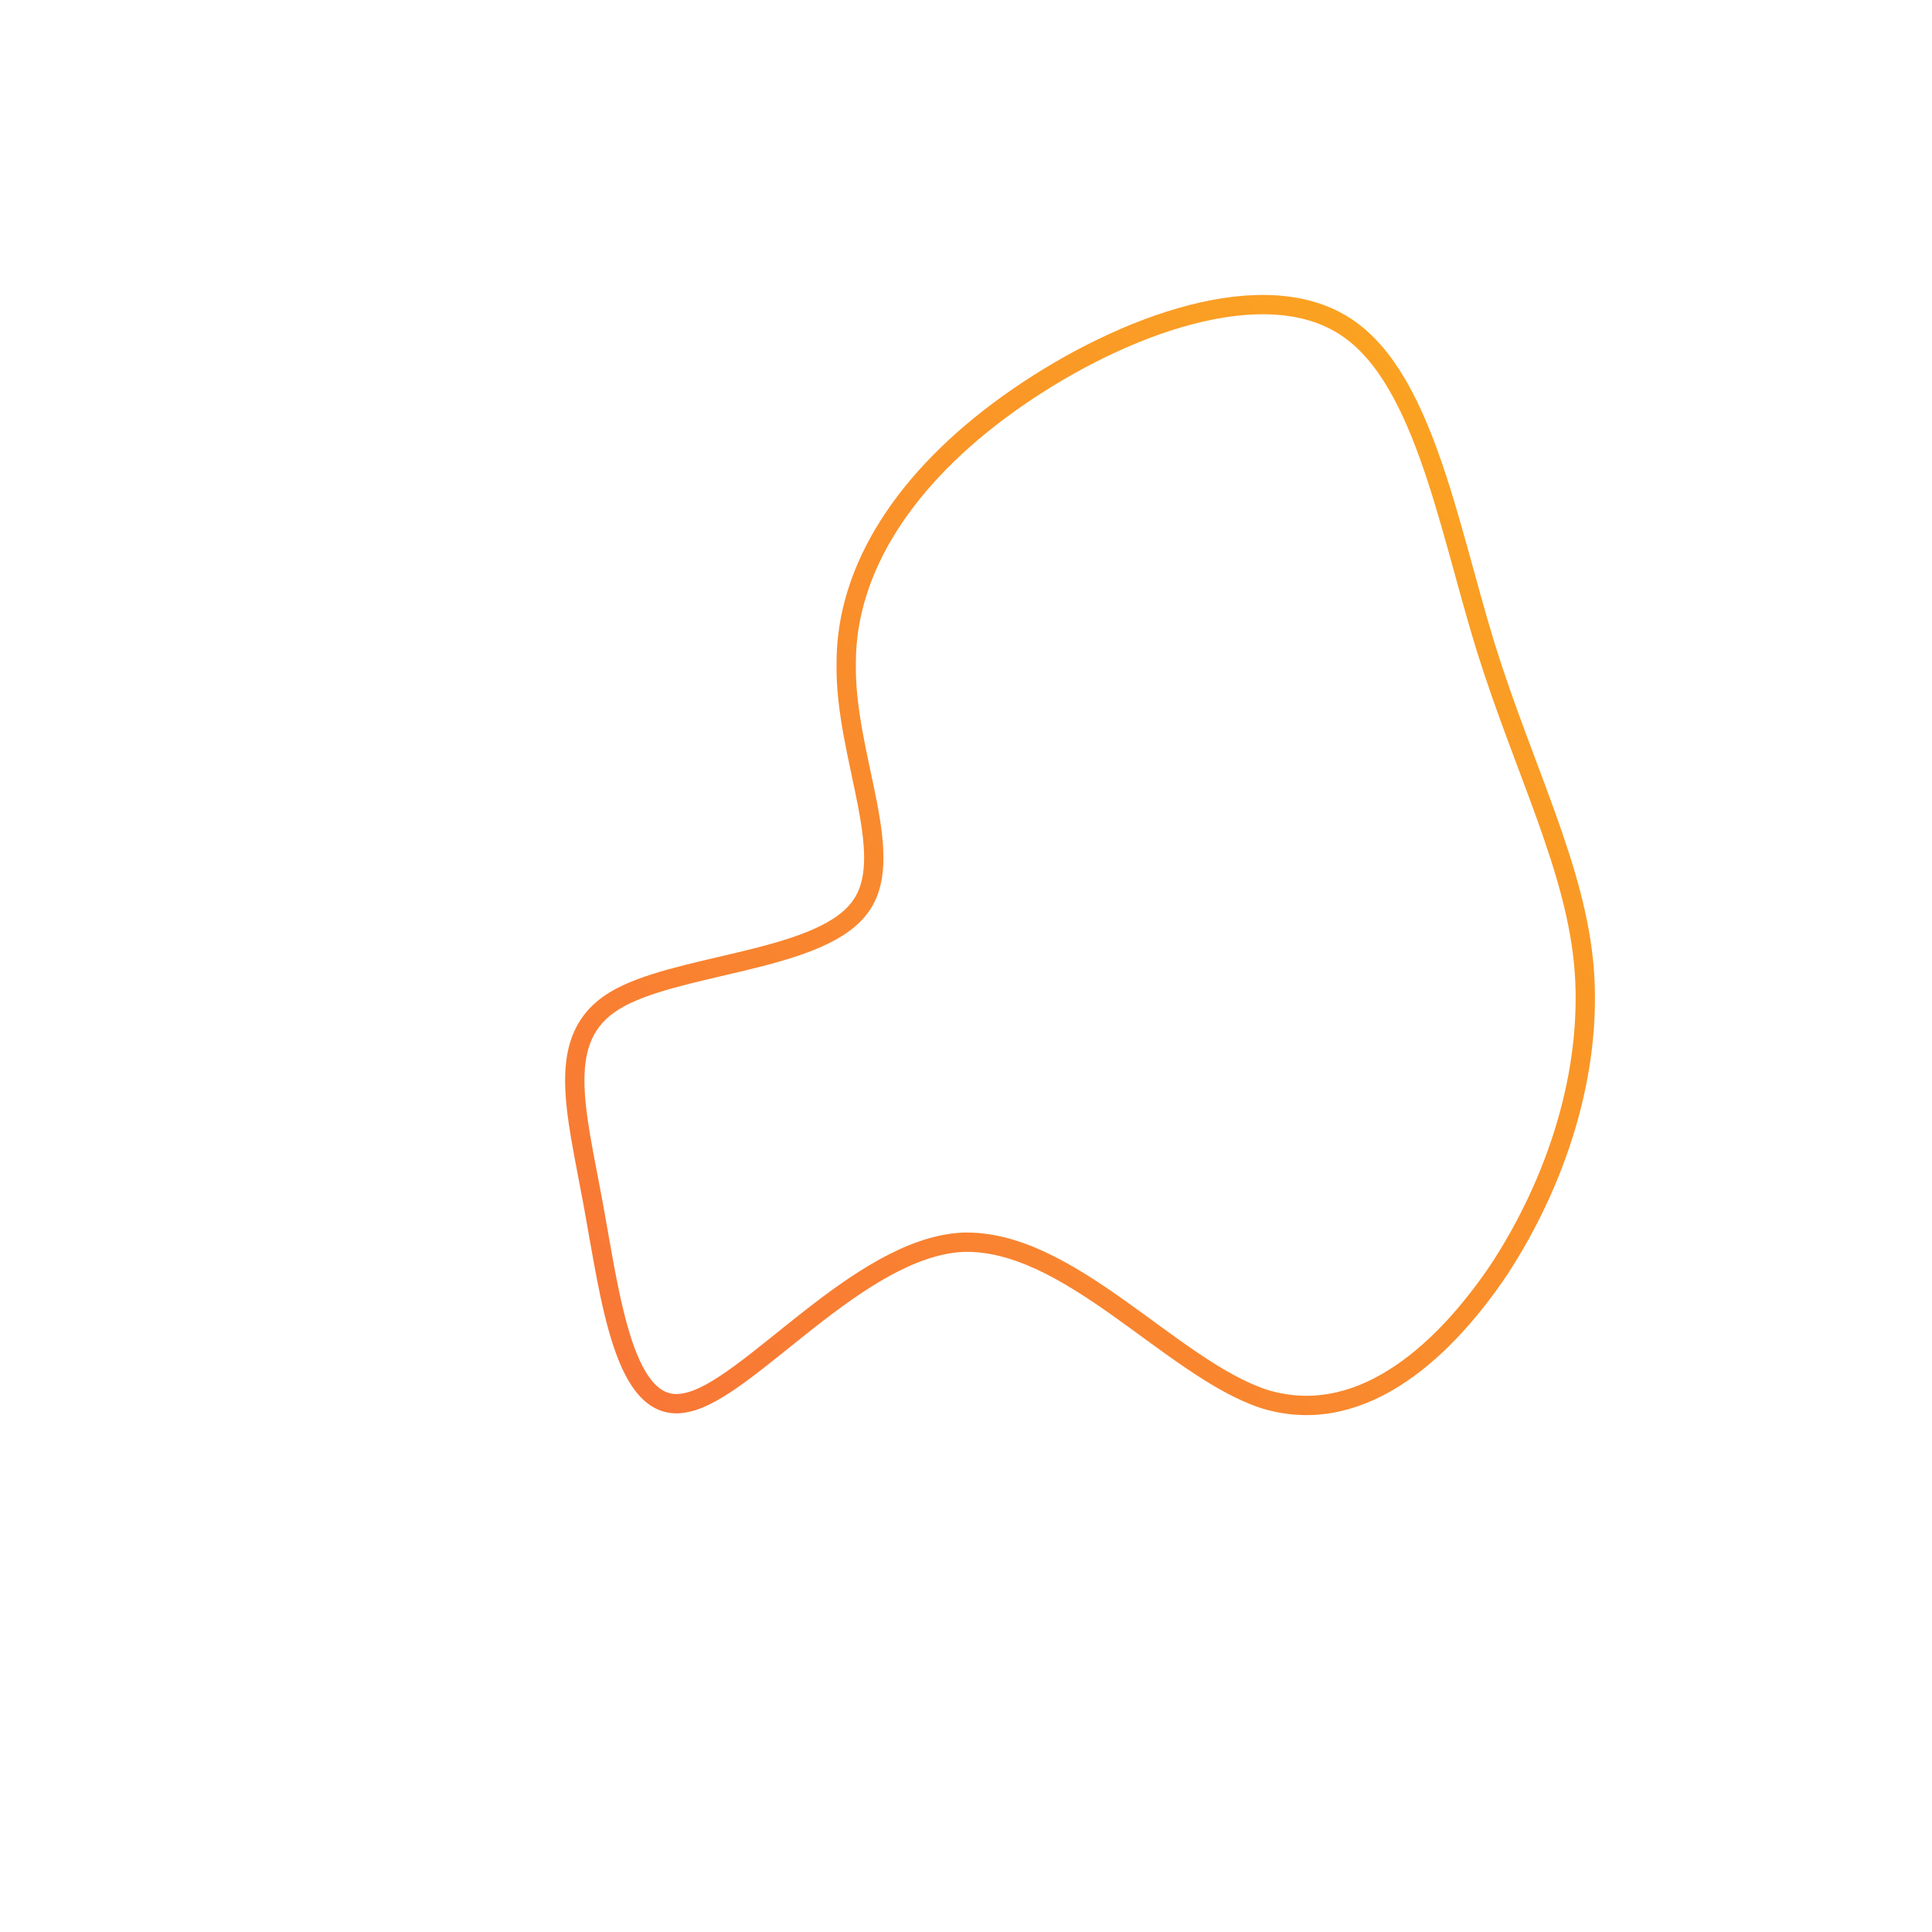
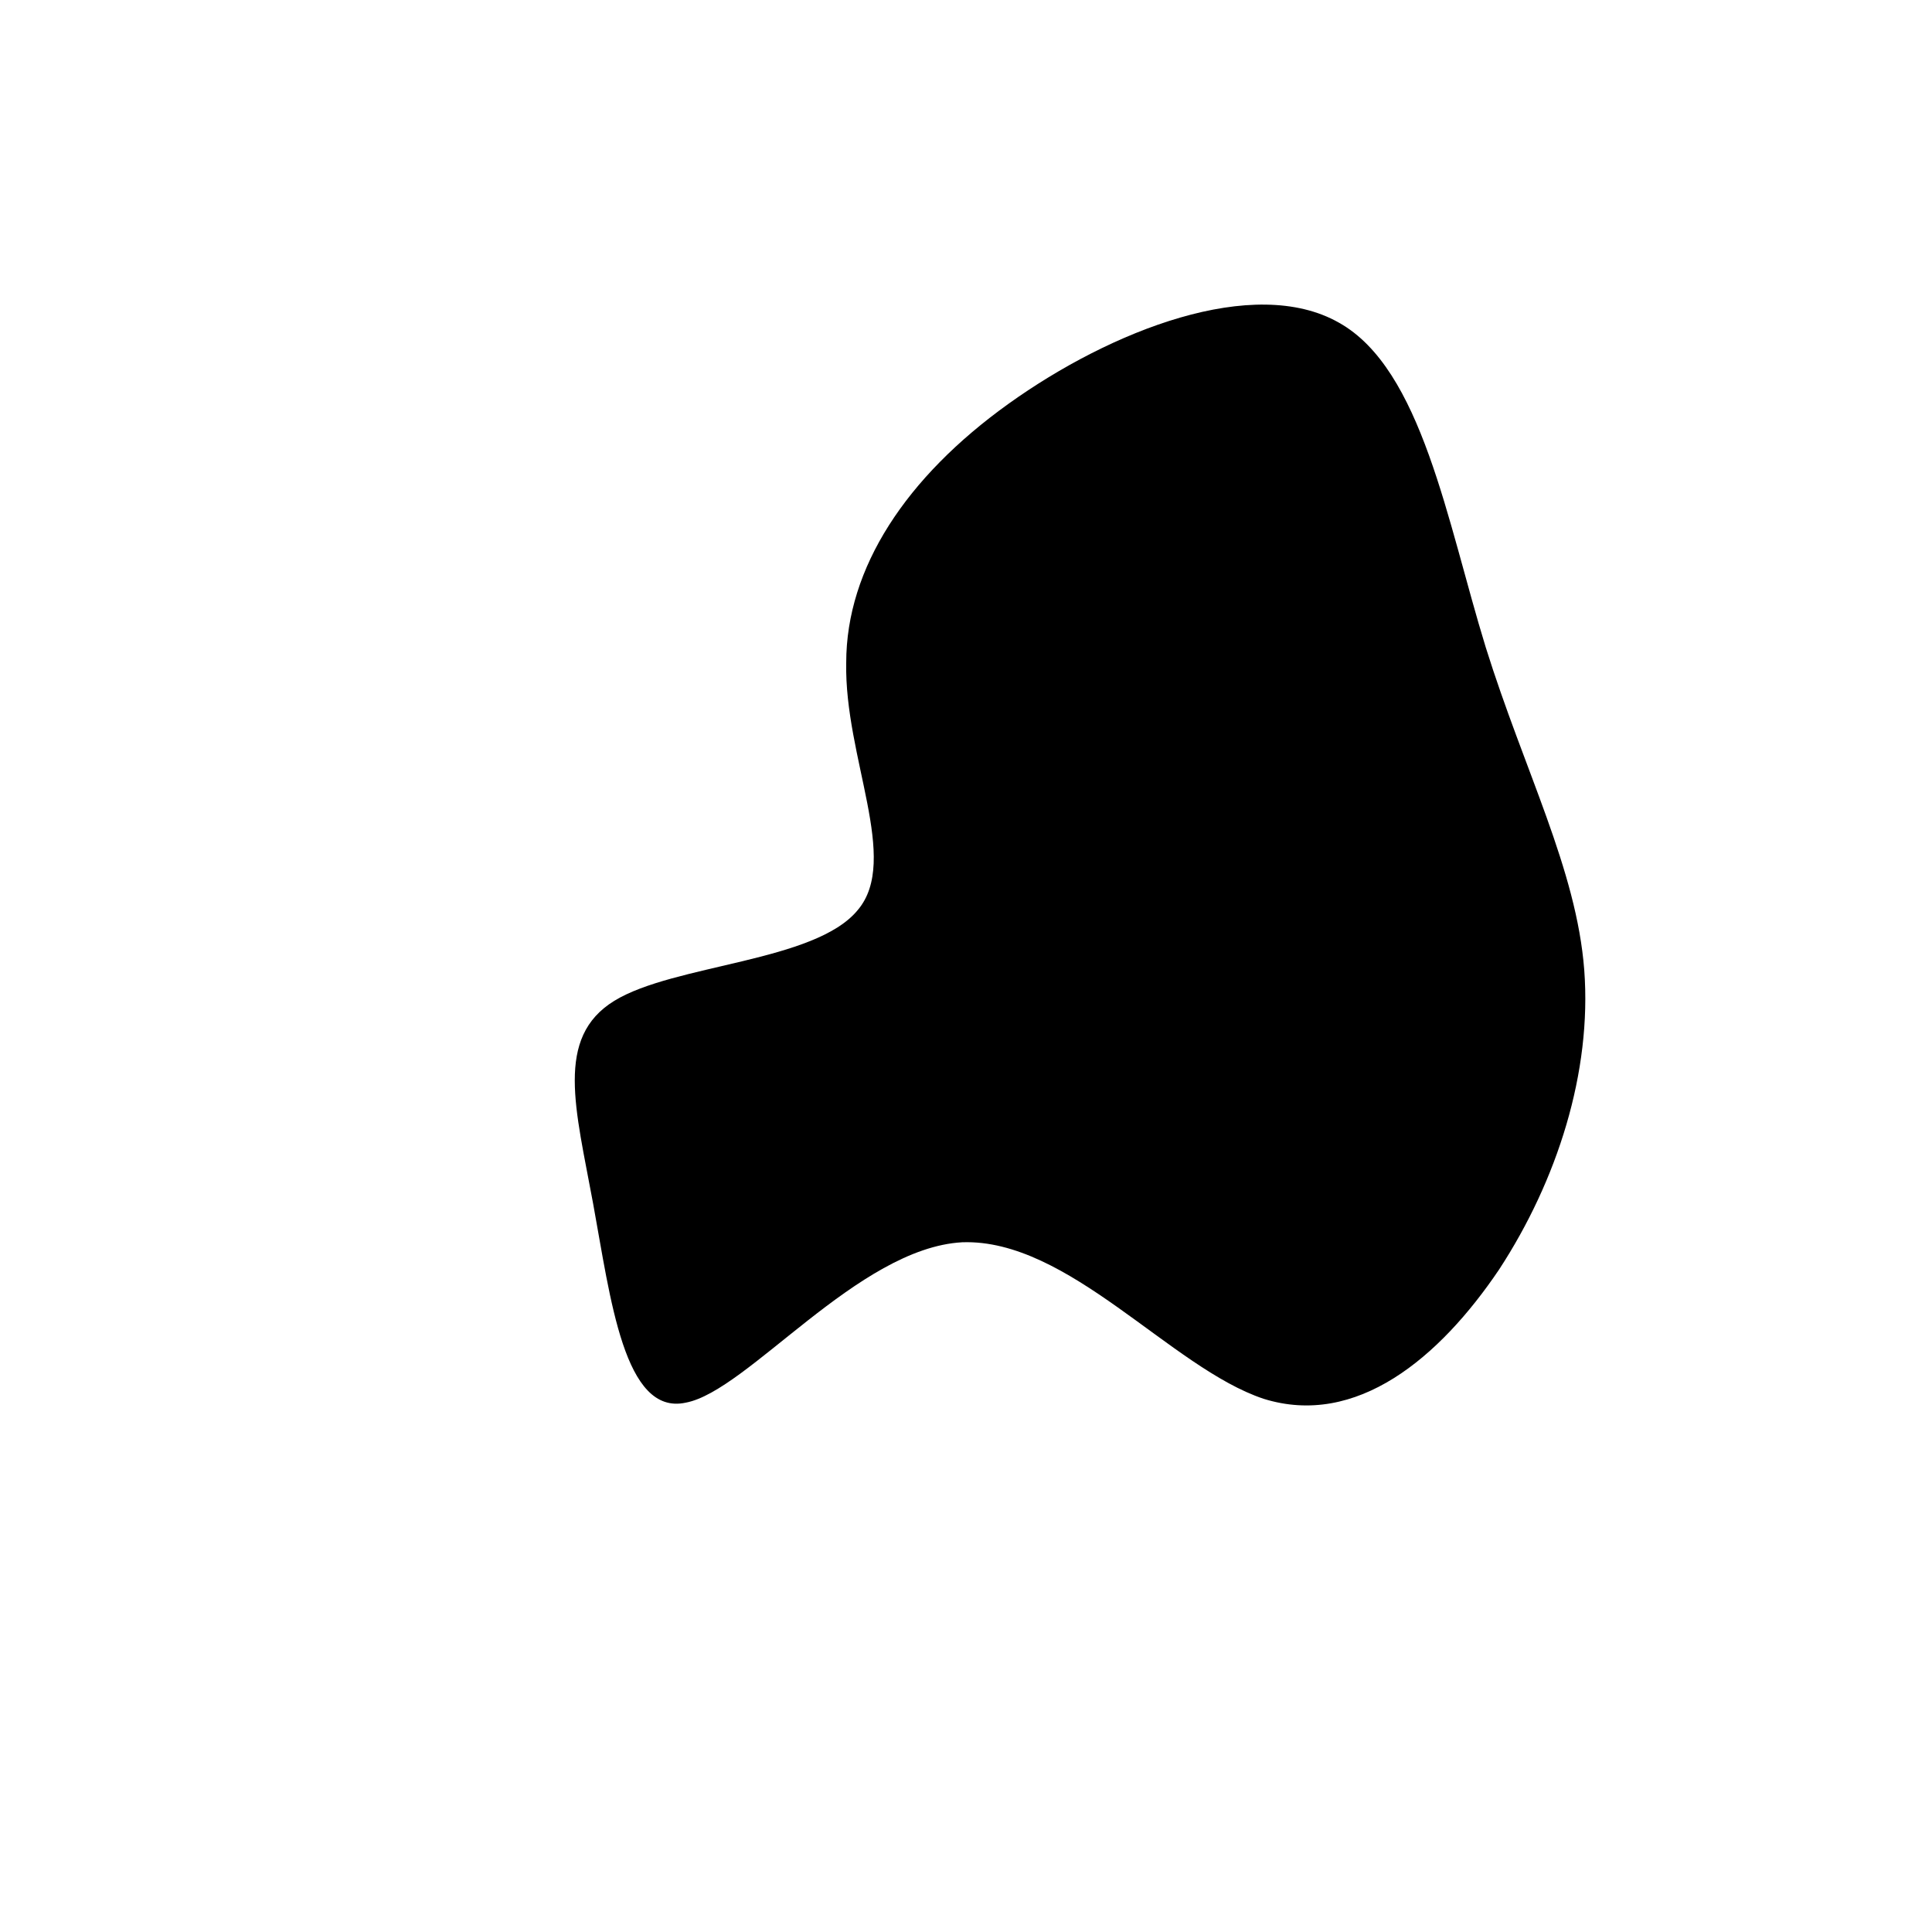
- <svg xmlns="http://www.w3.org/2000/svg" id="sw-js-blob-svg" viewBox="0 0 100 100" version="1.1">
-   <defs>
-     <linearGradient id="sw-gradient" x1="0" x2="1" y1="1" y2="0">
-       <stop id="stop1" stop-color="rgba(248, 117, 55, 1)" offset="0%" />
-       <stop id="stop2" stop-color="rgba(251, 168, 31, 1)" offset="100%" />
-     </linearGradient>
-   </defs>
-   <path fill="none" d="M19.3,-33.3C23.6,-30.9,24.9,-23,26.9,-16.5C28.9,-10.1,31.6,-5,32,0.2C32.4,5.5,30.6,11.1,27.6,15.7C24.5,20.3,20.2,23.9,15.4,22.4C10.6,20.8,5.3,14.1,-0.2,14.3C-5.6,14.6,-11.3,22,-14.5,22.6C-17.7,23.3,-18.4,17.2,-19.3,12.3C-20.2,7.4,-21.3,3.7,-18.2,1.8C-15.1,-0.1,-7.8,-0.2,-5.6,-2.9C-3.4,-5.5,-6.3,-10.8,-6.2,-15.7C-6.2,-20.6,-3.1,-25.3,2.2,-29.1C7.5,-32.9,14.9,-35.8,19.3,-33.3Z" width="100%" height="100%" transform="translate(50 50)" style="transition: all 0.3s ease 0s;" stroke-width="1" stroke="url(#sw-gradient)" />
+ <svg xmlns="http://www.w3.org/2000/svg" viewBox="0 0 100 100" version="1.1">
+   <path d="M19.3,-33.3C23.6,-30.9,24.9,-23,26.9,-16.5C28.9,-10.1,31.6,-5,32,0.2C32.4,5.5,30.6,11.1,27.6,15.7C24.5,20.3,20.2,23.9,15.4,22.4C10.6,20.8,5.3,14.1,-0.2,14.3C-5.6,14.6,-11.3,22,-14.5,22.6C-17.7,23.3,-18.4,17.2,-19.3,12.3C-20.2,7.4,-21.3,3.7,-18.2,1.8C-15.1,-0.1,-7.8,-0.2,-5.6,-2.9C-3.4,-5.5,-6.3,-10.8,-6.2,-15.7C-6.2,-20.6,-3.1,-25.3,2.2,-29.1C7.5,-32.9,14.9,-35.8,19.3,-33.3Z" width="100%" height="100%" transform="translate(50 50)" style="transition: all 0.3s ease 0s;" stroke-width="1" />
</svg>
